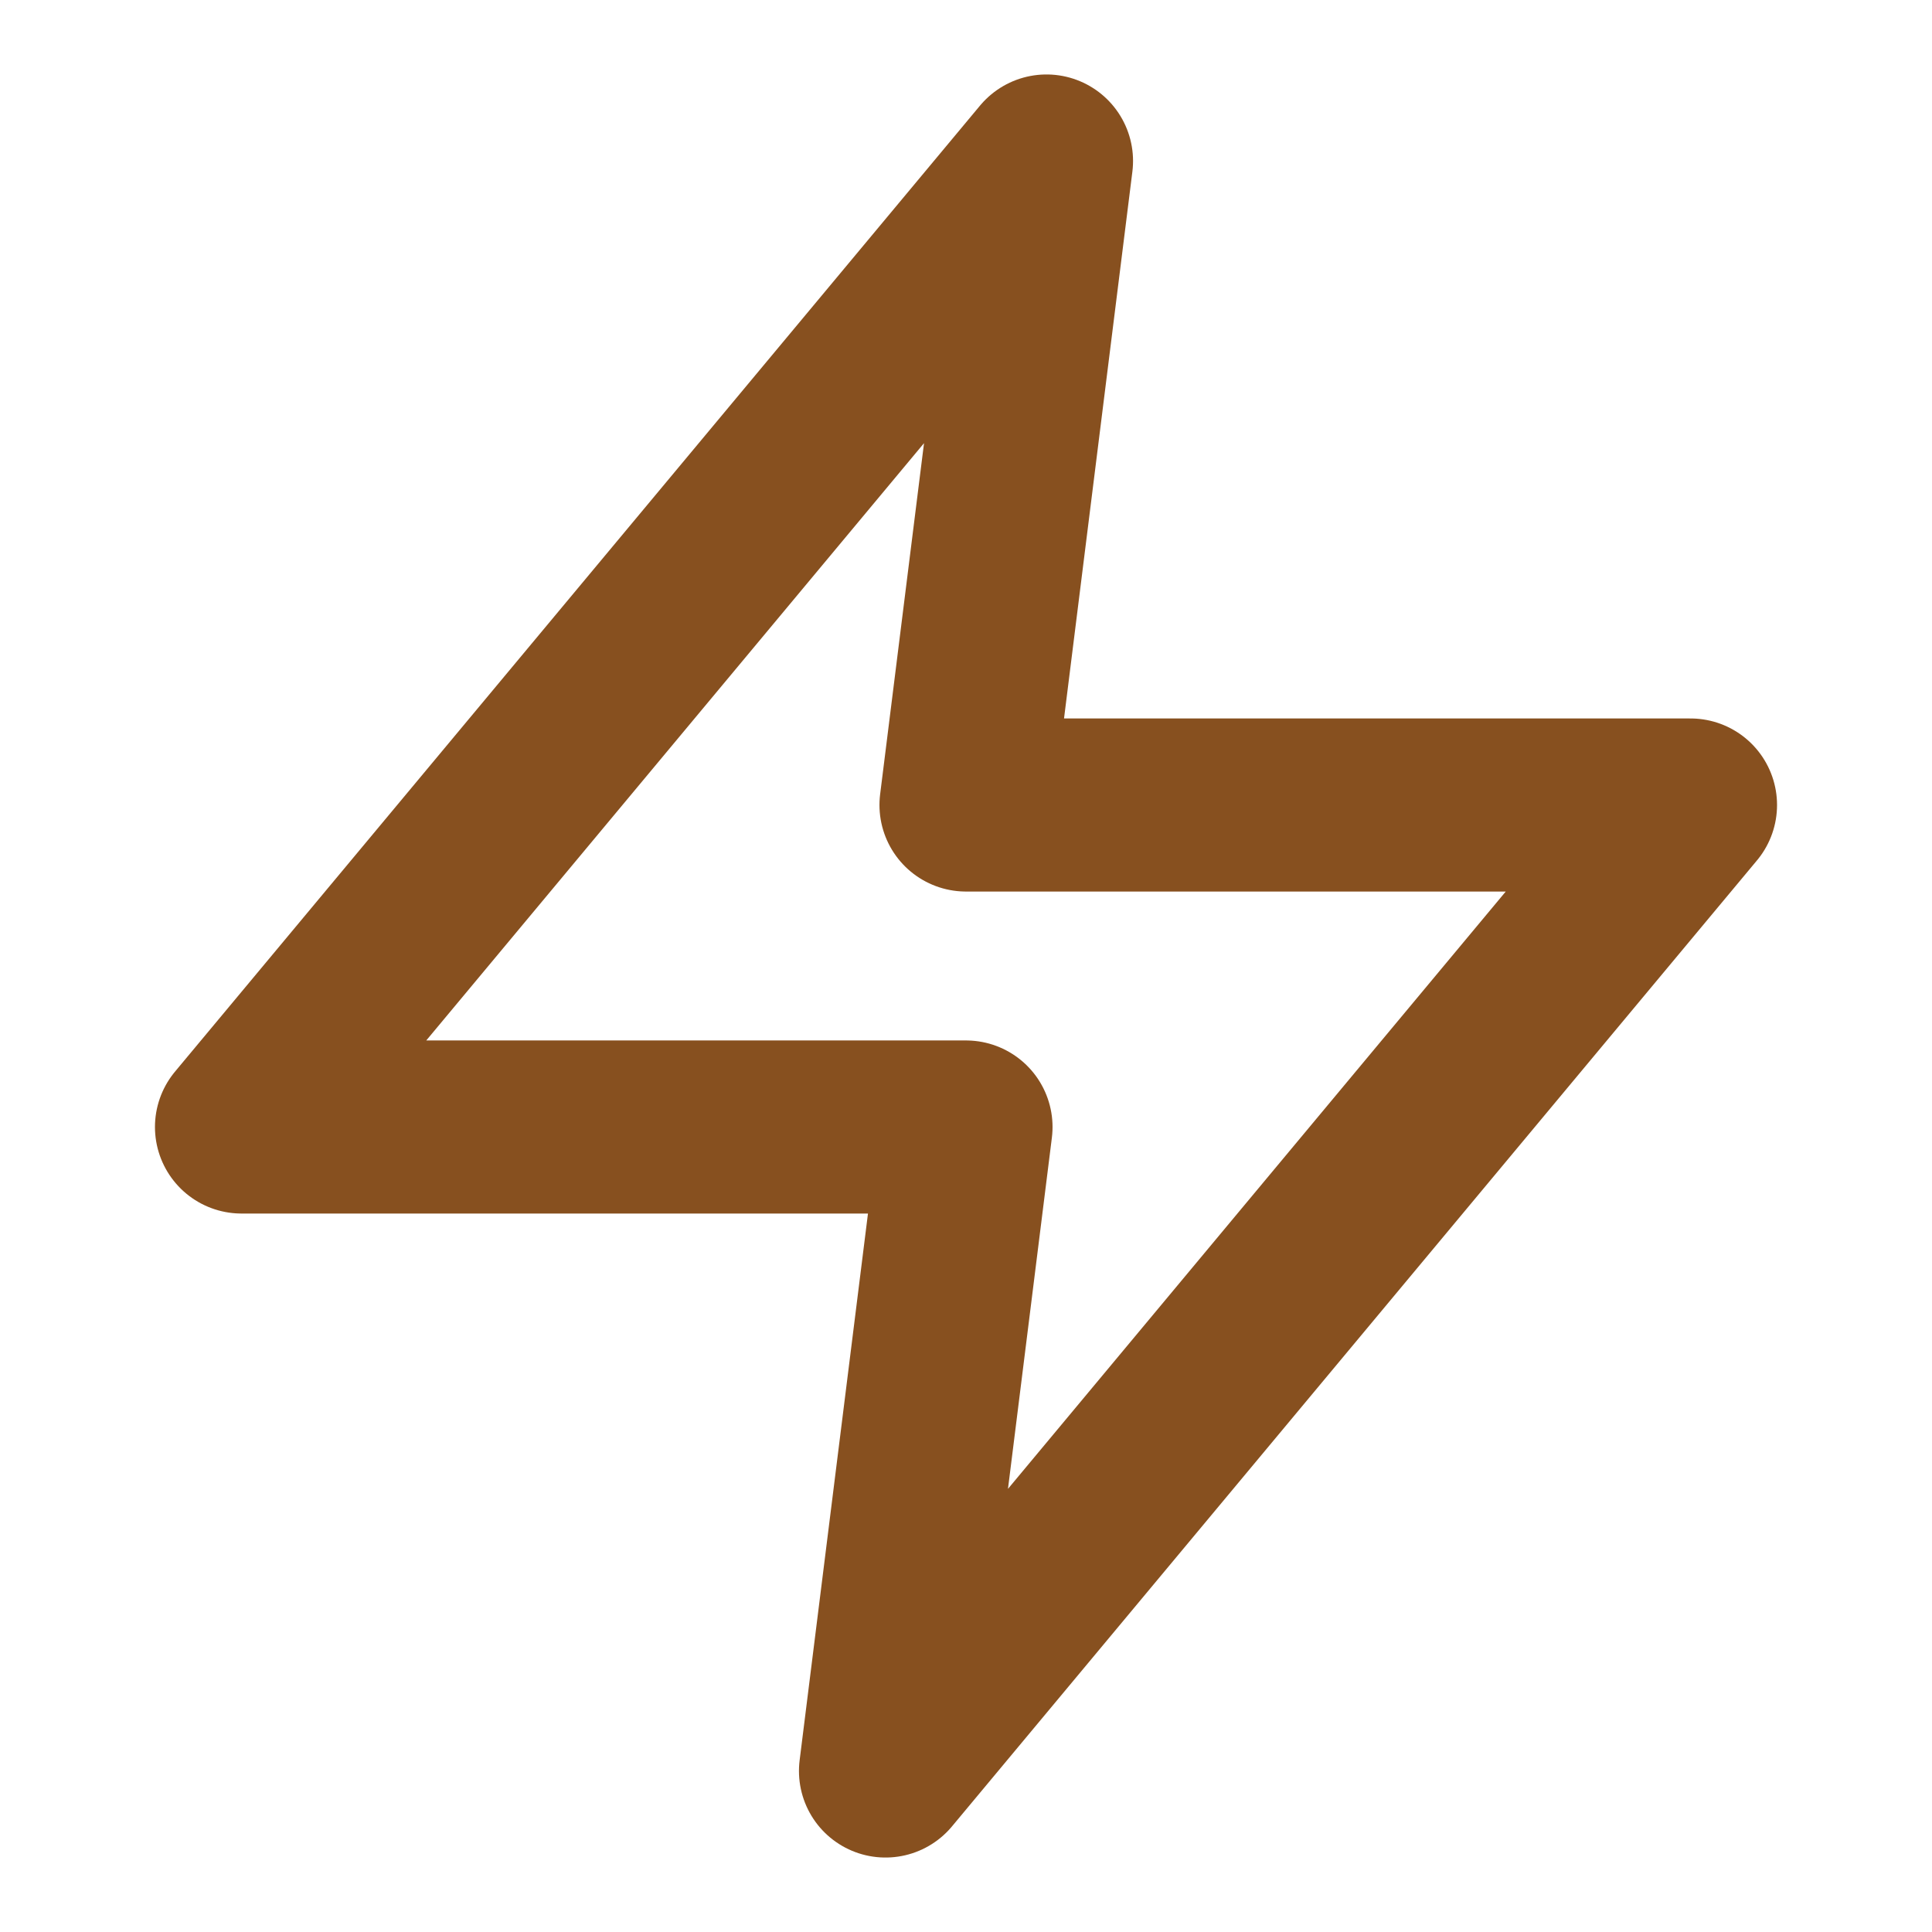
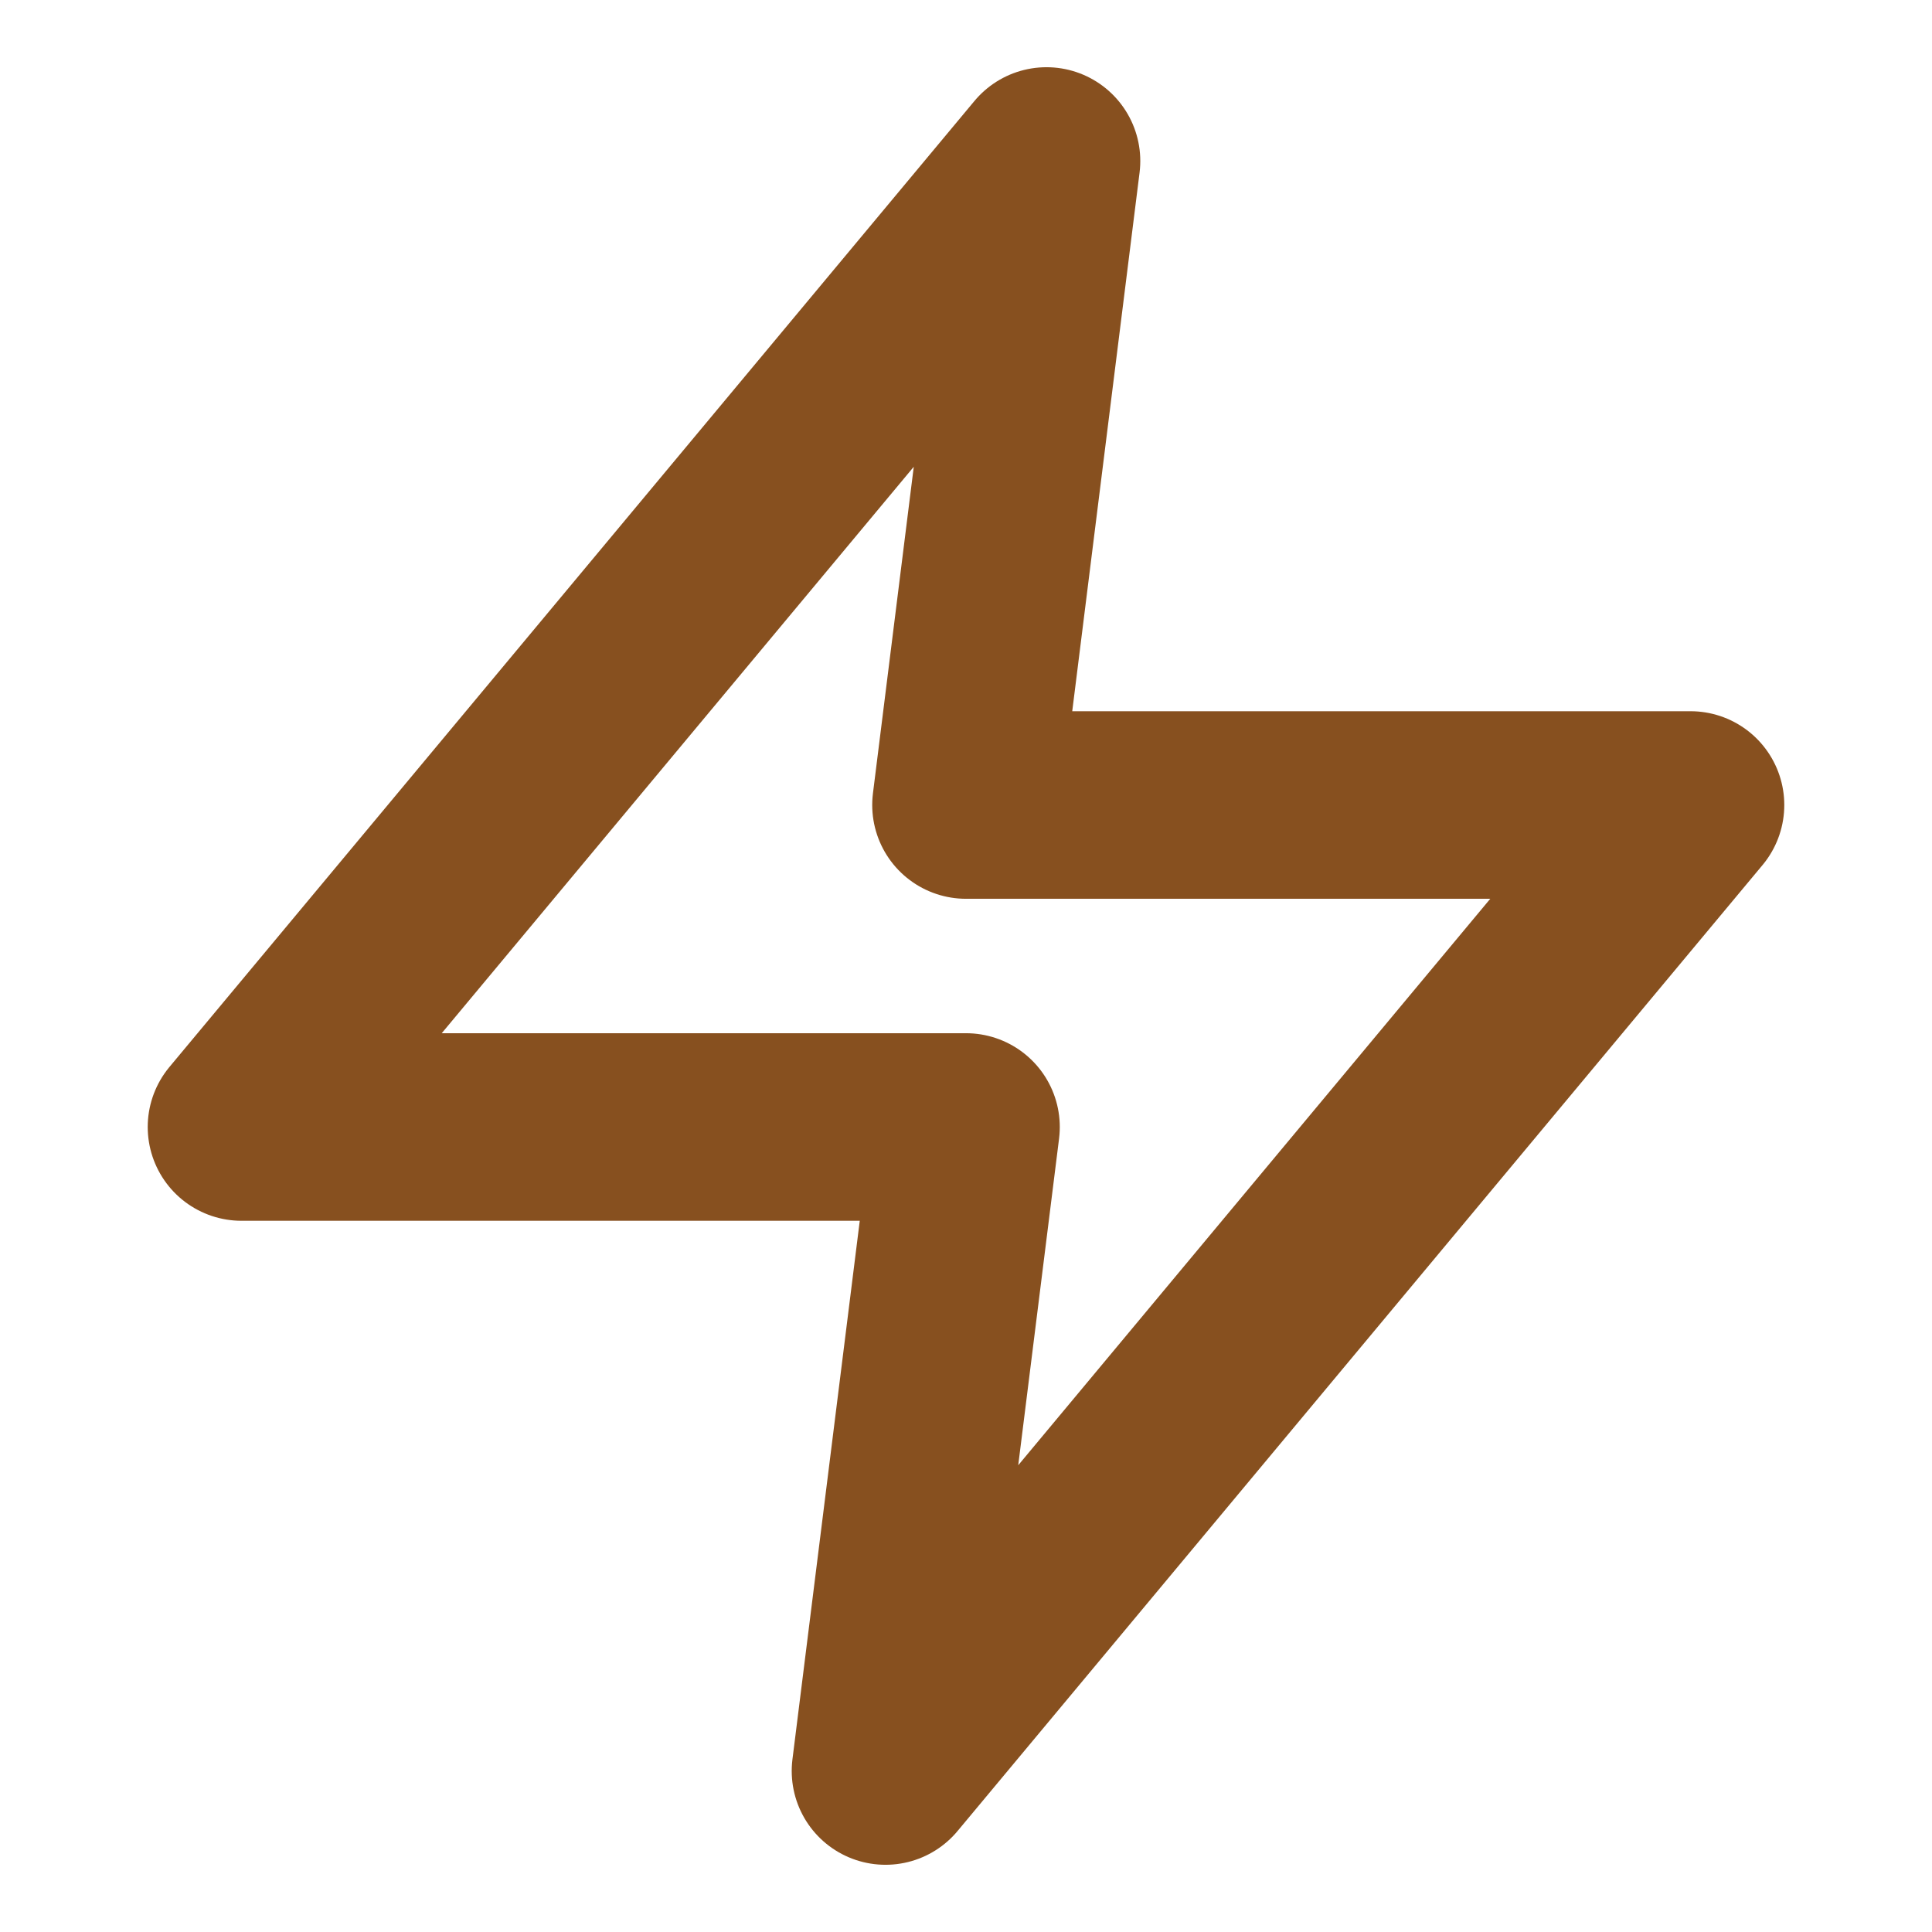
- <svg xmlns="http://www.w3.org/2000/svg" width="24" height="24" viewBox="0 0 24 24" fill="none" stroke="#87501F" stroke-width="2.15" stroke-linecap="round" stroke-linejoin="round">
+ <svg xmlns="http://www.w3.org/2000/svg" width="24" height="24" viewBox="0 0 24 24" fill="none" stroke="#87501F" stroke-width="2.33" stroke-linecap="round" stroke-linejoin="round">
  <polygon points="13 2 3 14 12 14 11 22 21 10 12 10 13 2" />
</svg>
